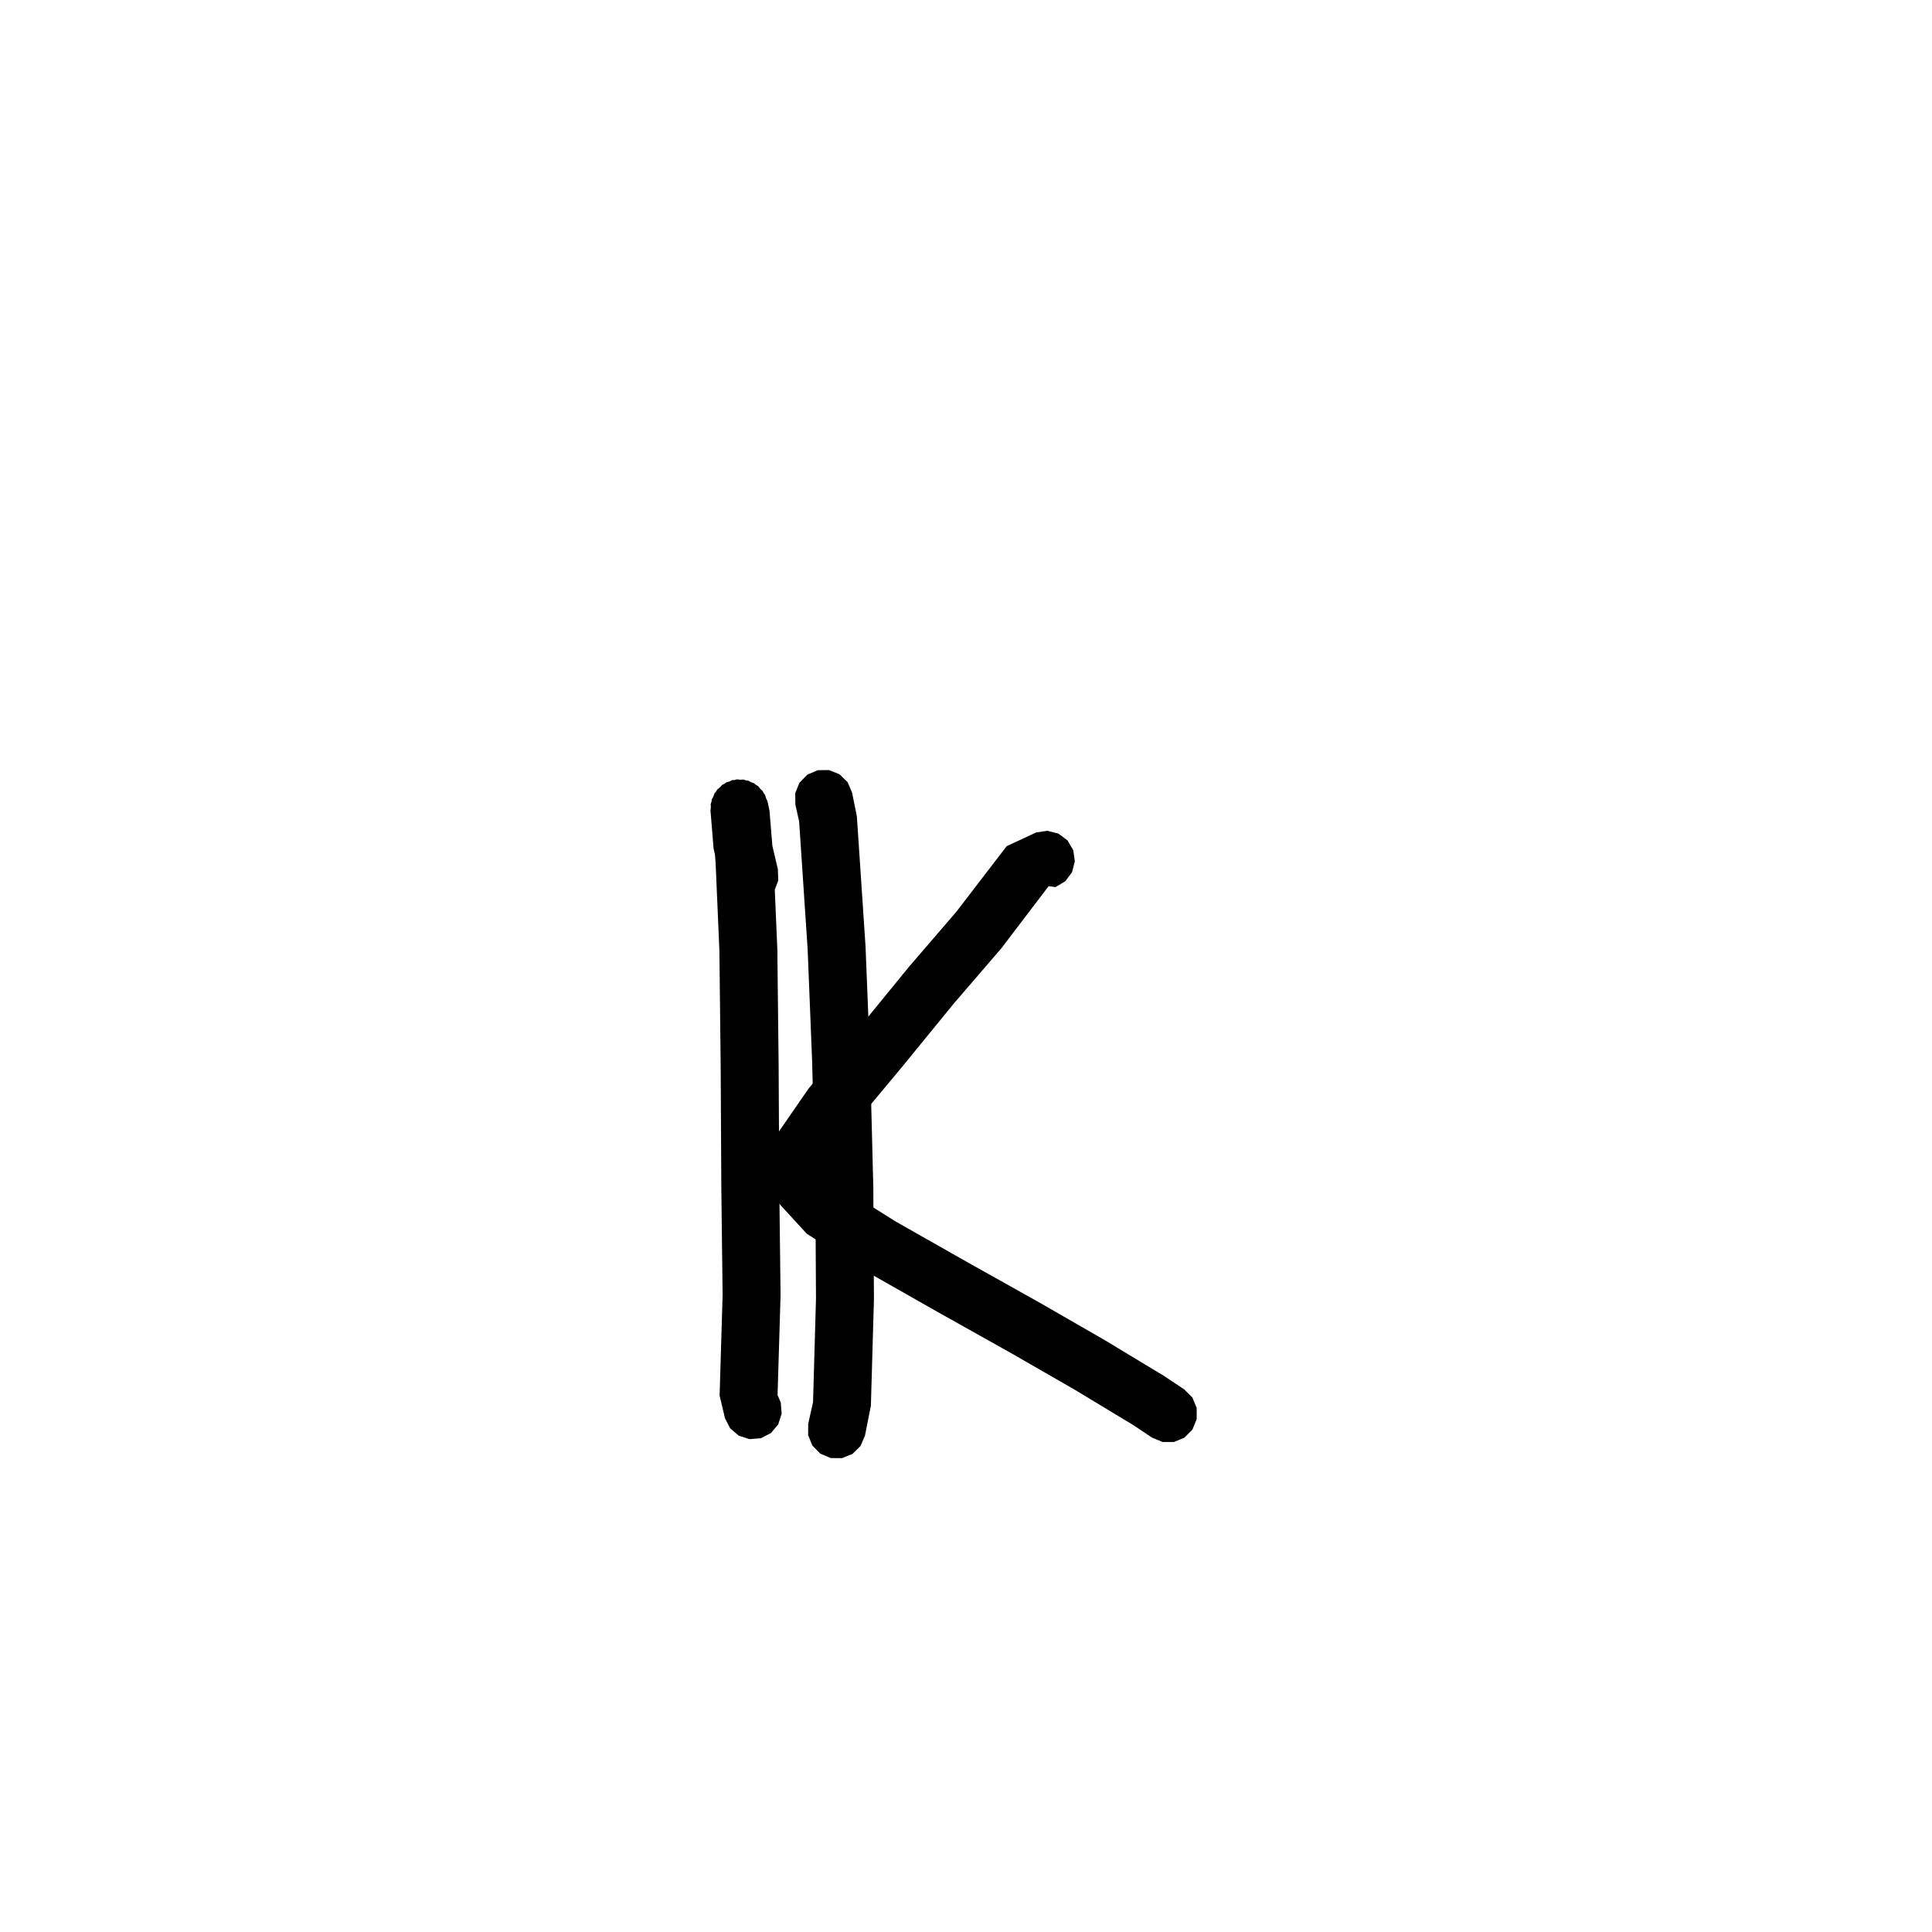
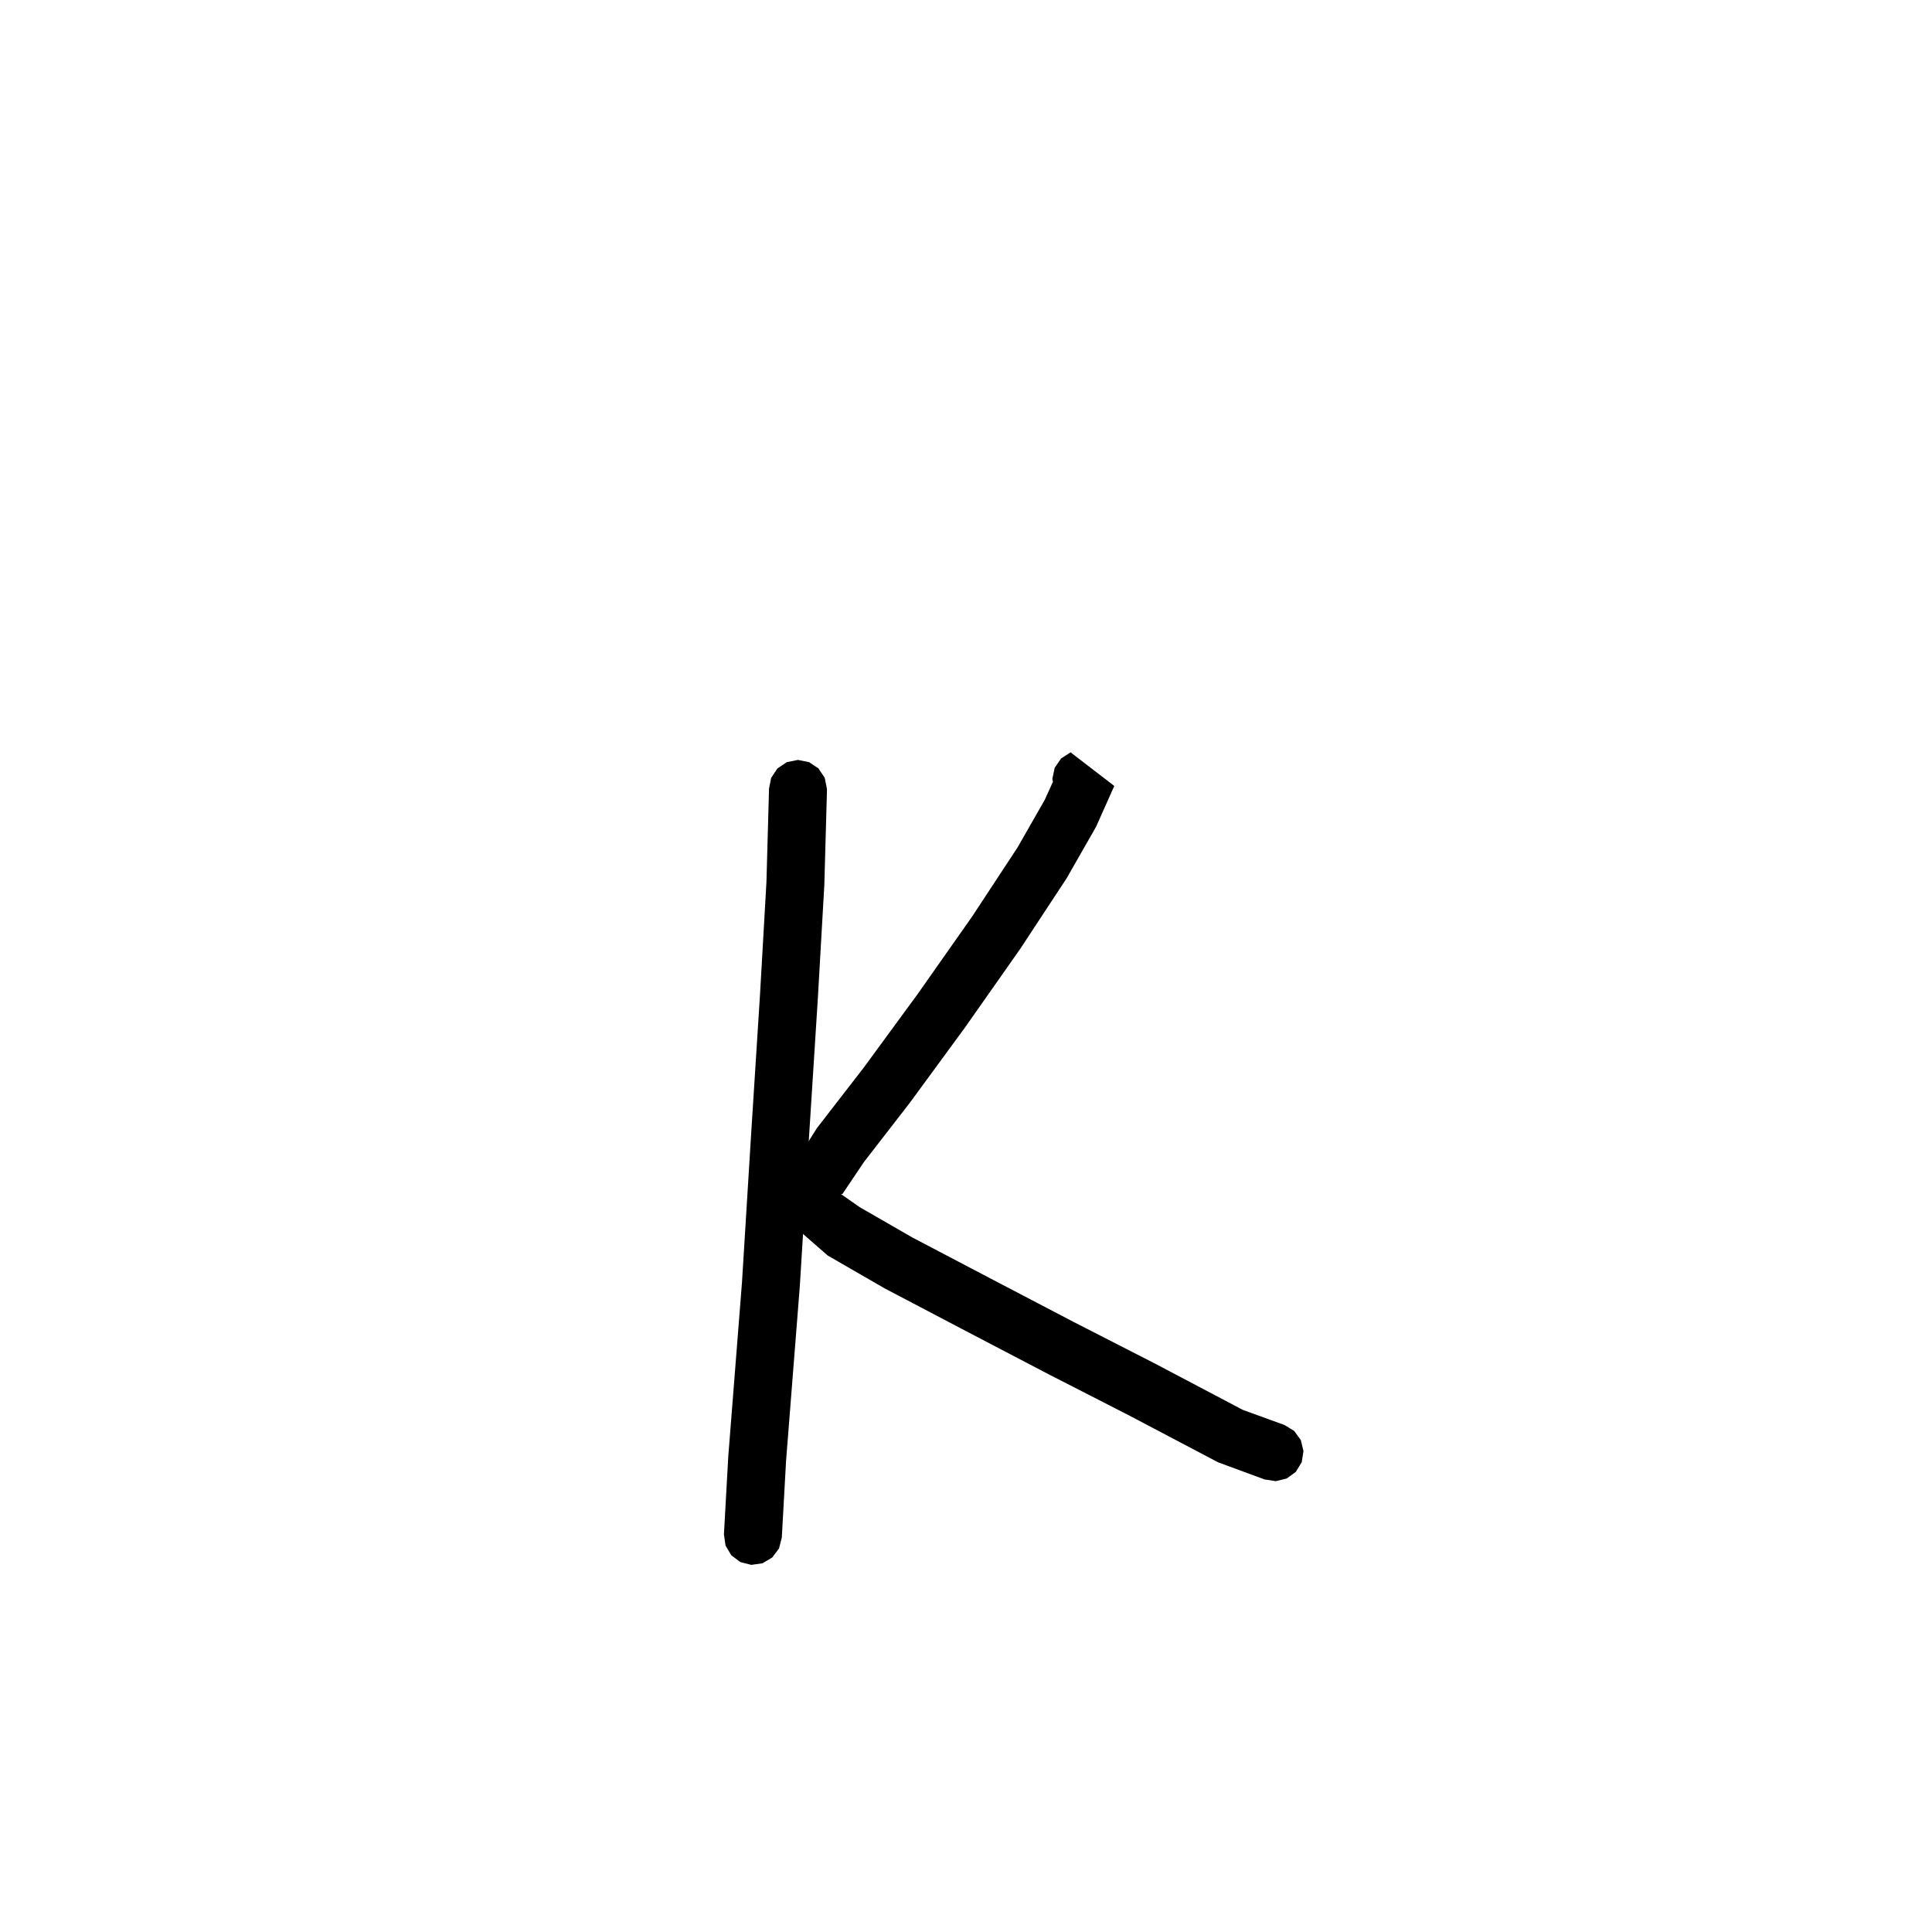
<svg xmlns="http://www.w3.org/2000/svg" viewBox="0 0 300 300" width="300" height="300">
-   <path d="M 120.789 134.977 L 119.674 130.234 L 119.492 127.547 L 119.291 125.126 L 118.806 123.439 L 117.713 122.065 L 116.177 121.214 L 114.433 121.016 L 112.745 121.5 L 111.371 122.593 L 110.52 124.129 L 110.322 125.874 L 110.52 128.253 L 110.805 131.766 L 112.024 137.023 L 112.749 138.622 L 114.031 139.822 L 115.674 140.44 L 117.429 140.382 L 119.028 139.657 L 120.228 138.376 L 120.846 136.732 Z M 110.441 126.591 L 110.528 126.742 L 111.113 133.854 L 111.708 147.613 L 111.906 165.537 L 112.006 184.438 L 112.206 201.063 L 111.74 216.717 L 112.579 220.236 L 113.382 221.798 L 114.721 222.934 L 116.393 223.471 L 118.142 223.327 L 119.704 222.524 L 120.84 221.185 L 121.377 219.514 L 121.233 217.764 L 120.739 216.616 L 121.206 201.137 L 121.006 184.362 L 120.906 165.463 L 120.705 147.387 L 120.099 133.346 L 119.484 125.858 L 119.172 124.409 L 118.422 122.821 L 117.121 121.641 L 115.469 121.049 L 113.715 121.134 L 112.127 121.884 L 110.948 123.185 L 110.355 124.838 Z" fill="black" fill-rule="nonzero" />
-   <path d="M 123.503 124.927 L 124.09 127.553 L 125.413 147.443 L 126.109 164.845 L 126.607 184.473 L 126.707 201.651 L 126.249 217.712 L 125.501 221.082 L 125.485 222.838 L 126.142 224.466 L 127.372 225.719 L 128.988 226.405 L 130.744 226.421 L 132.372 225.764 L 133.625 224.534 L 134.312 222.918 L 135.23 218.288 L 135.706 201.749 L 135.606 184.327 L 135.104 164.555 L 134.4 146.957 L 133.056 126.78 L 132.31 123.073 L 131.62 121.458 L 130.364 120.231 L 128.735 119.577 L 126.979 119.597 L 125.365 120.286 L 124.137 121.542 L 123.483 123.171 Z" fill="black" fill-rule="nonzero" />
-   <path d="M 160.909 129.257 L 156.317 131.394 L 148.508 141.57 L 141.155 150.112 L 133.134 159.937 L 125.549 169.043 L 120.134 176.886 L 119.447 185.218 L 125.276 191.577 L 134.403 197.366 L 145.596 203.72 L 157.185 210.214 L 167.021 215.877 L 176.035 221.325 L 178.91 223.244 L 180.533 223.914 L 182.289 223.913 L 183.91 223.239 L 185.15 221.996 L 185.821 220.373 L 185.819 218.617 L 185.145 216.996 L 183.902 215.756 L 180.777 213.675 L 171.591 208.123 L 161.627 202.386 L 150.017 195.88 L 139.01 189.634 L 130.737 184.423 L 127.765 181.782 L 128.279 180.714 L 132.663 174.557 L 140.078 165.663 L 148.057 155.888 L 155.505 147.23 L 162.829 137.606 L 163.904 137.743 L 165.414 136.847 L 166.466 135.442 L 166.9 133.74 L 166.65 132.002 L 165.754 130.492 L 164.348 129.44 L 162.646 129.006 Z" fill="black" fill-rule="nonzero" />
+   <path d="M 119.406 122.5 L 119.408 122.711 L 119.011 137.002 L 118.015 154.427 L 116.615 176.419 L 115.218 199.082 L 113.084 226.179 L 112.413 238.25 L 112.66 239.989 L 113.553 241.501 L 114.956 242.556 L 116.657 242.993 L 118.395 242.747 L 119.907 241.854 L 120.962 240.45 L 121.399 238.75 L 122.061 226.821 L 124.195 199.718 L 125.597 176.981 L 126.998 154.973 L 128.002 137.398 L 128.405 122.956 L 128.406 122.5 L 128.064 120.778 L 127.088 119.318 L 125.628 118.343 L 123.906 118 L 122.184 118.343 L 120.724 119.318 L 119.749 120.778 Z" fill="black" fill-rule="nonzero" />
+   <path d="M 169.578 125.178 L 164.455 119.292 L 162.214 124.224 L 157.984 131.624 L 150.987 142.267 L 142.55 154.277 L 134.108 165.797 L 126.864 175.157 L 122.405 182.187 L 122.838 190 L 128.537 194.962 L 137.349 200.049 L 149.418 206.386 L 162.638 213.297 L 175.331 219.793 L 189.148 227.068 L 196.36 229.726 L 198.095 229.996 L 199.801 229.582 L 201.219 228.546 L 202.132 227.046 L 202.402 225.311 L 201.988 223.605 L 200.952 222.187 L 199.452 221.274 L 192.998 218.932 L 179.481 211.807 L 166.774 205.303 L 153.594 198.414 L 141.664 192.151 L 133.475 187.438 L 130.574 185.4 L 130.807 185.413 L 134.149 180.443 L 141.304 171.203 L 149.863 159.523 L 158.425 147.333 L 165.628 136.376 L 170.199 128.376 L 173.025 122.041 L 166.235 116.822 L 164.763 117.779 L 163.77 119.227 L 163.407 120.945 L 163.728 122.671 L 164.686 124.143 L 166.134 125.136 L 167.851 125.5 Z" fill="black" fill-rule="nonzero" />
</svg>
